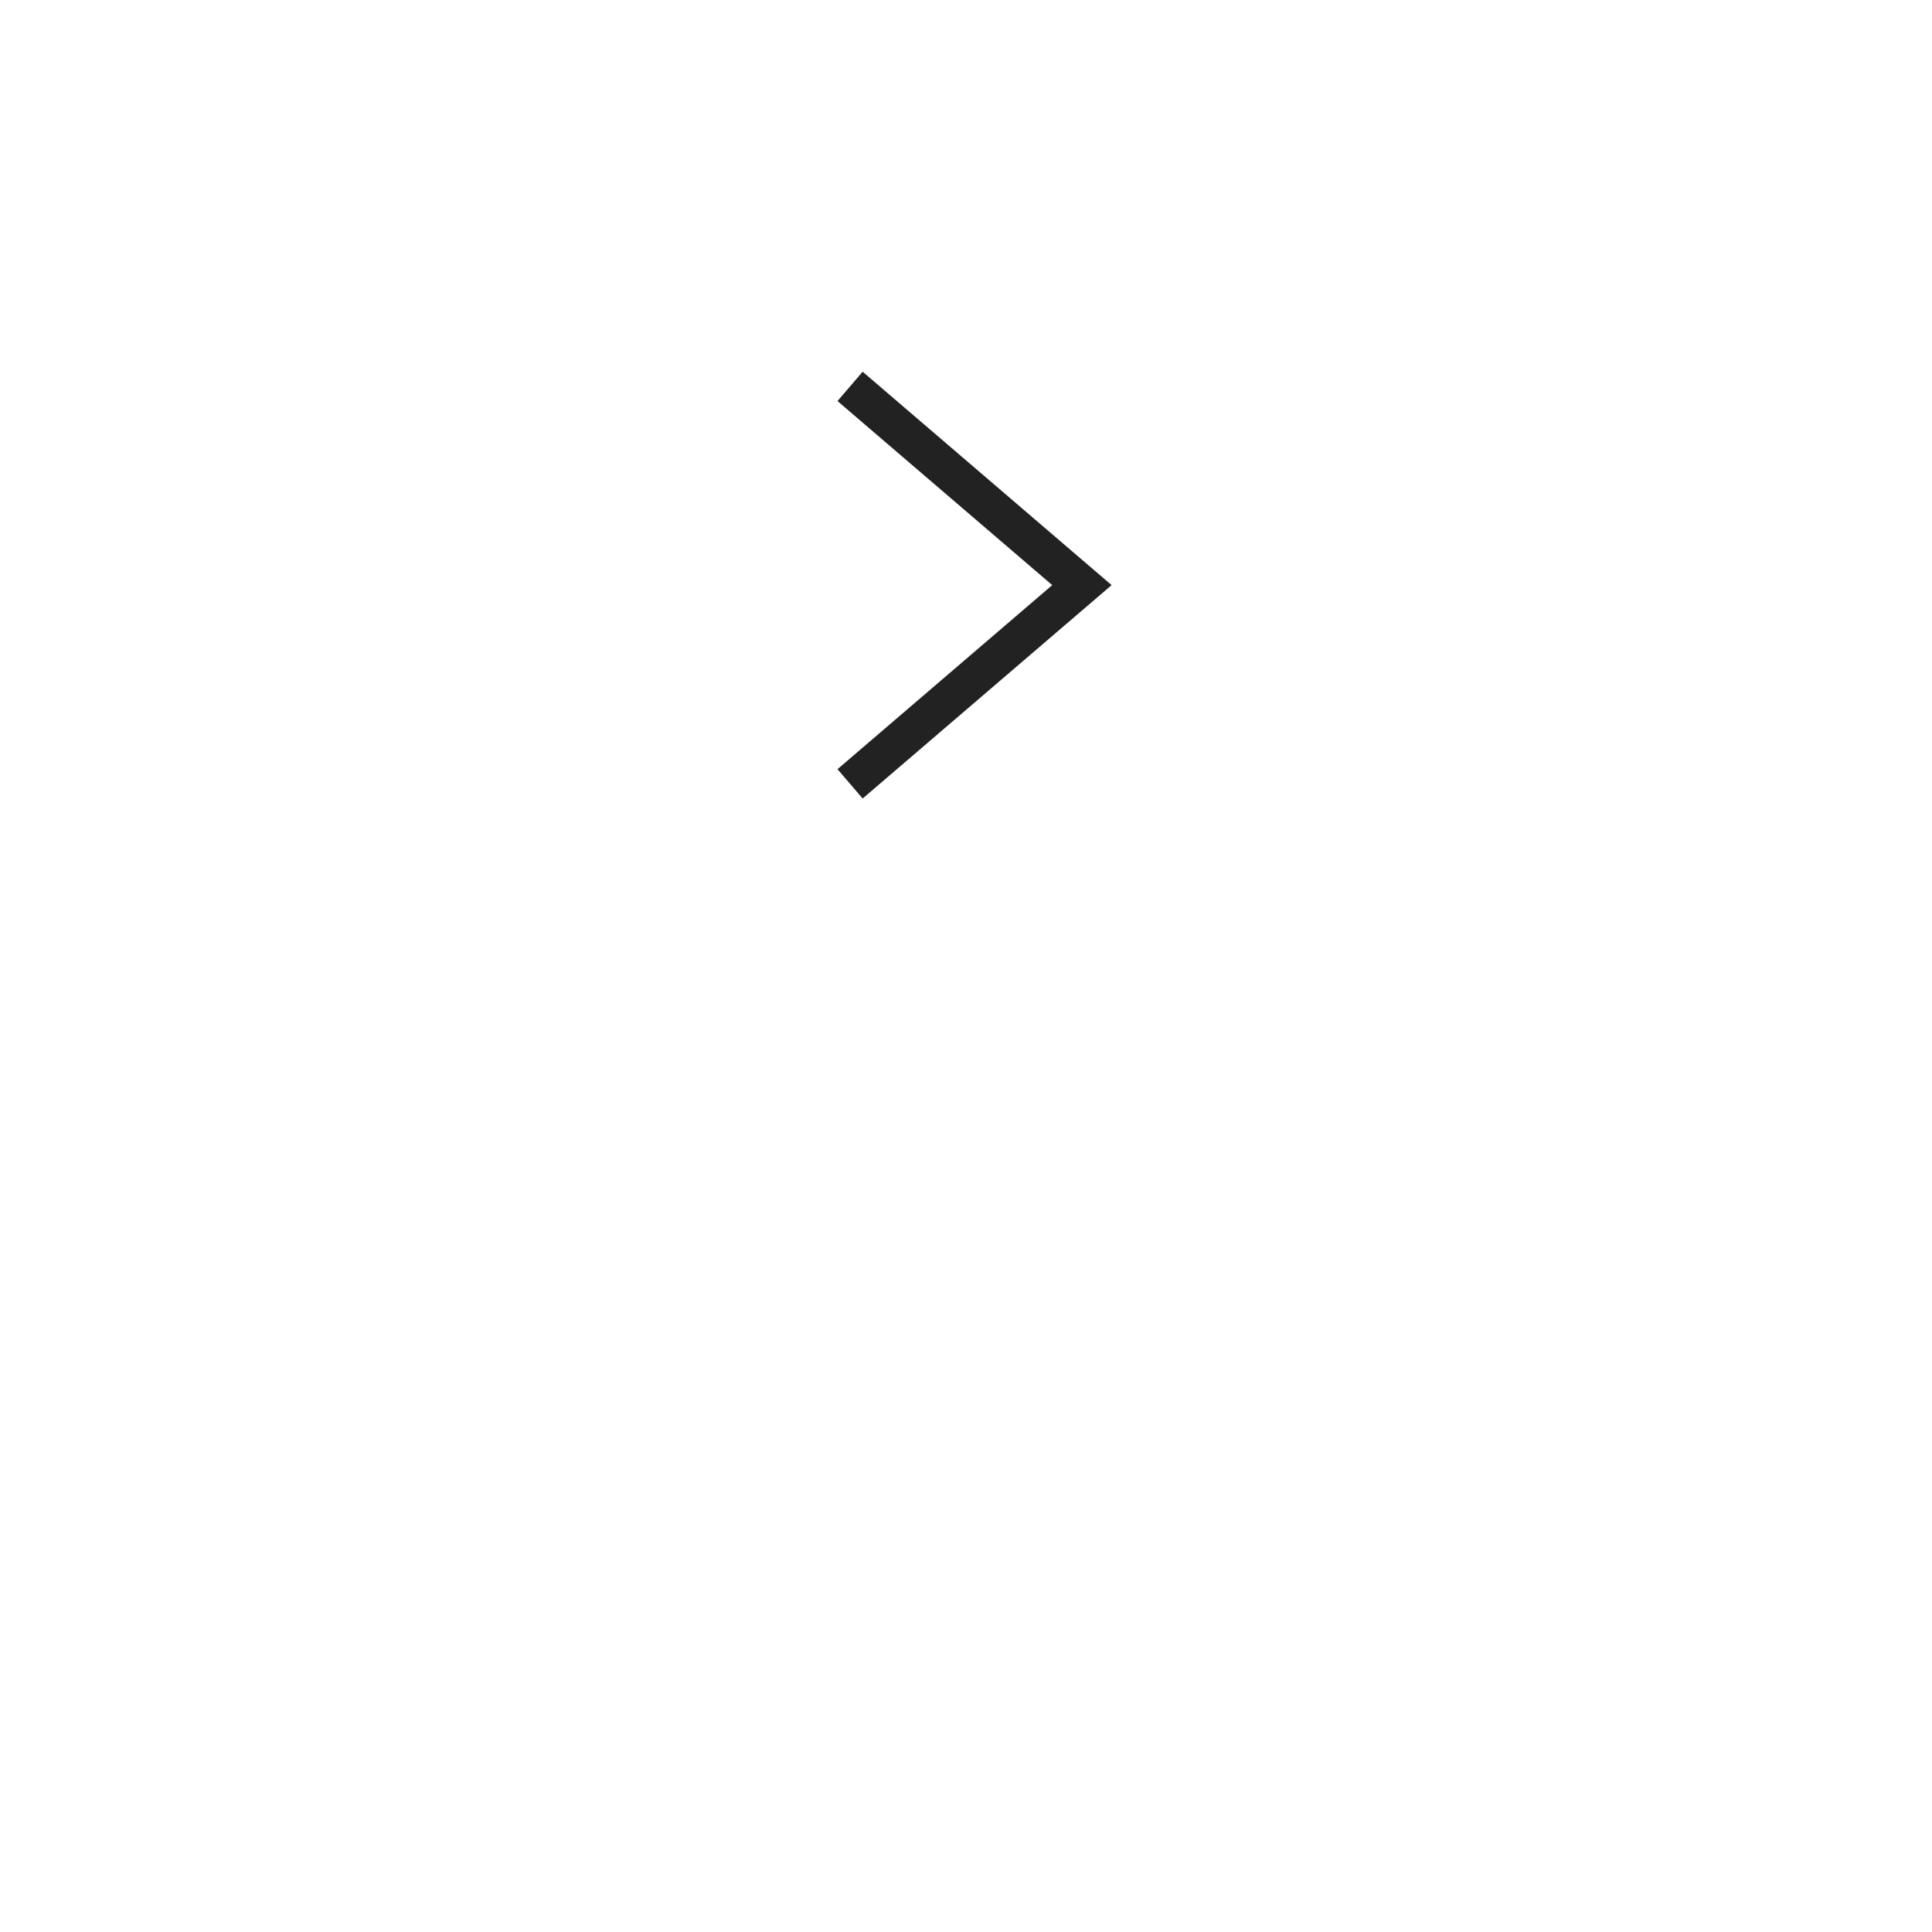
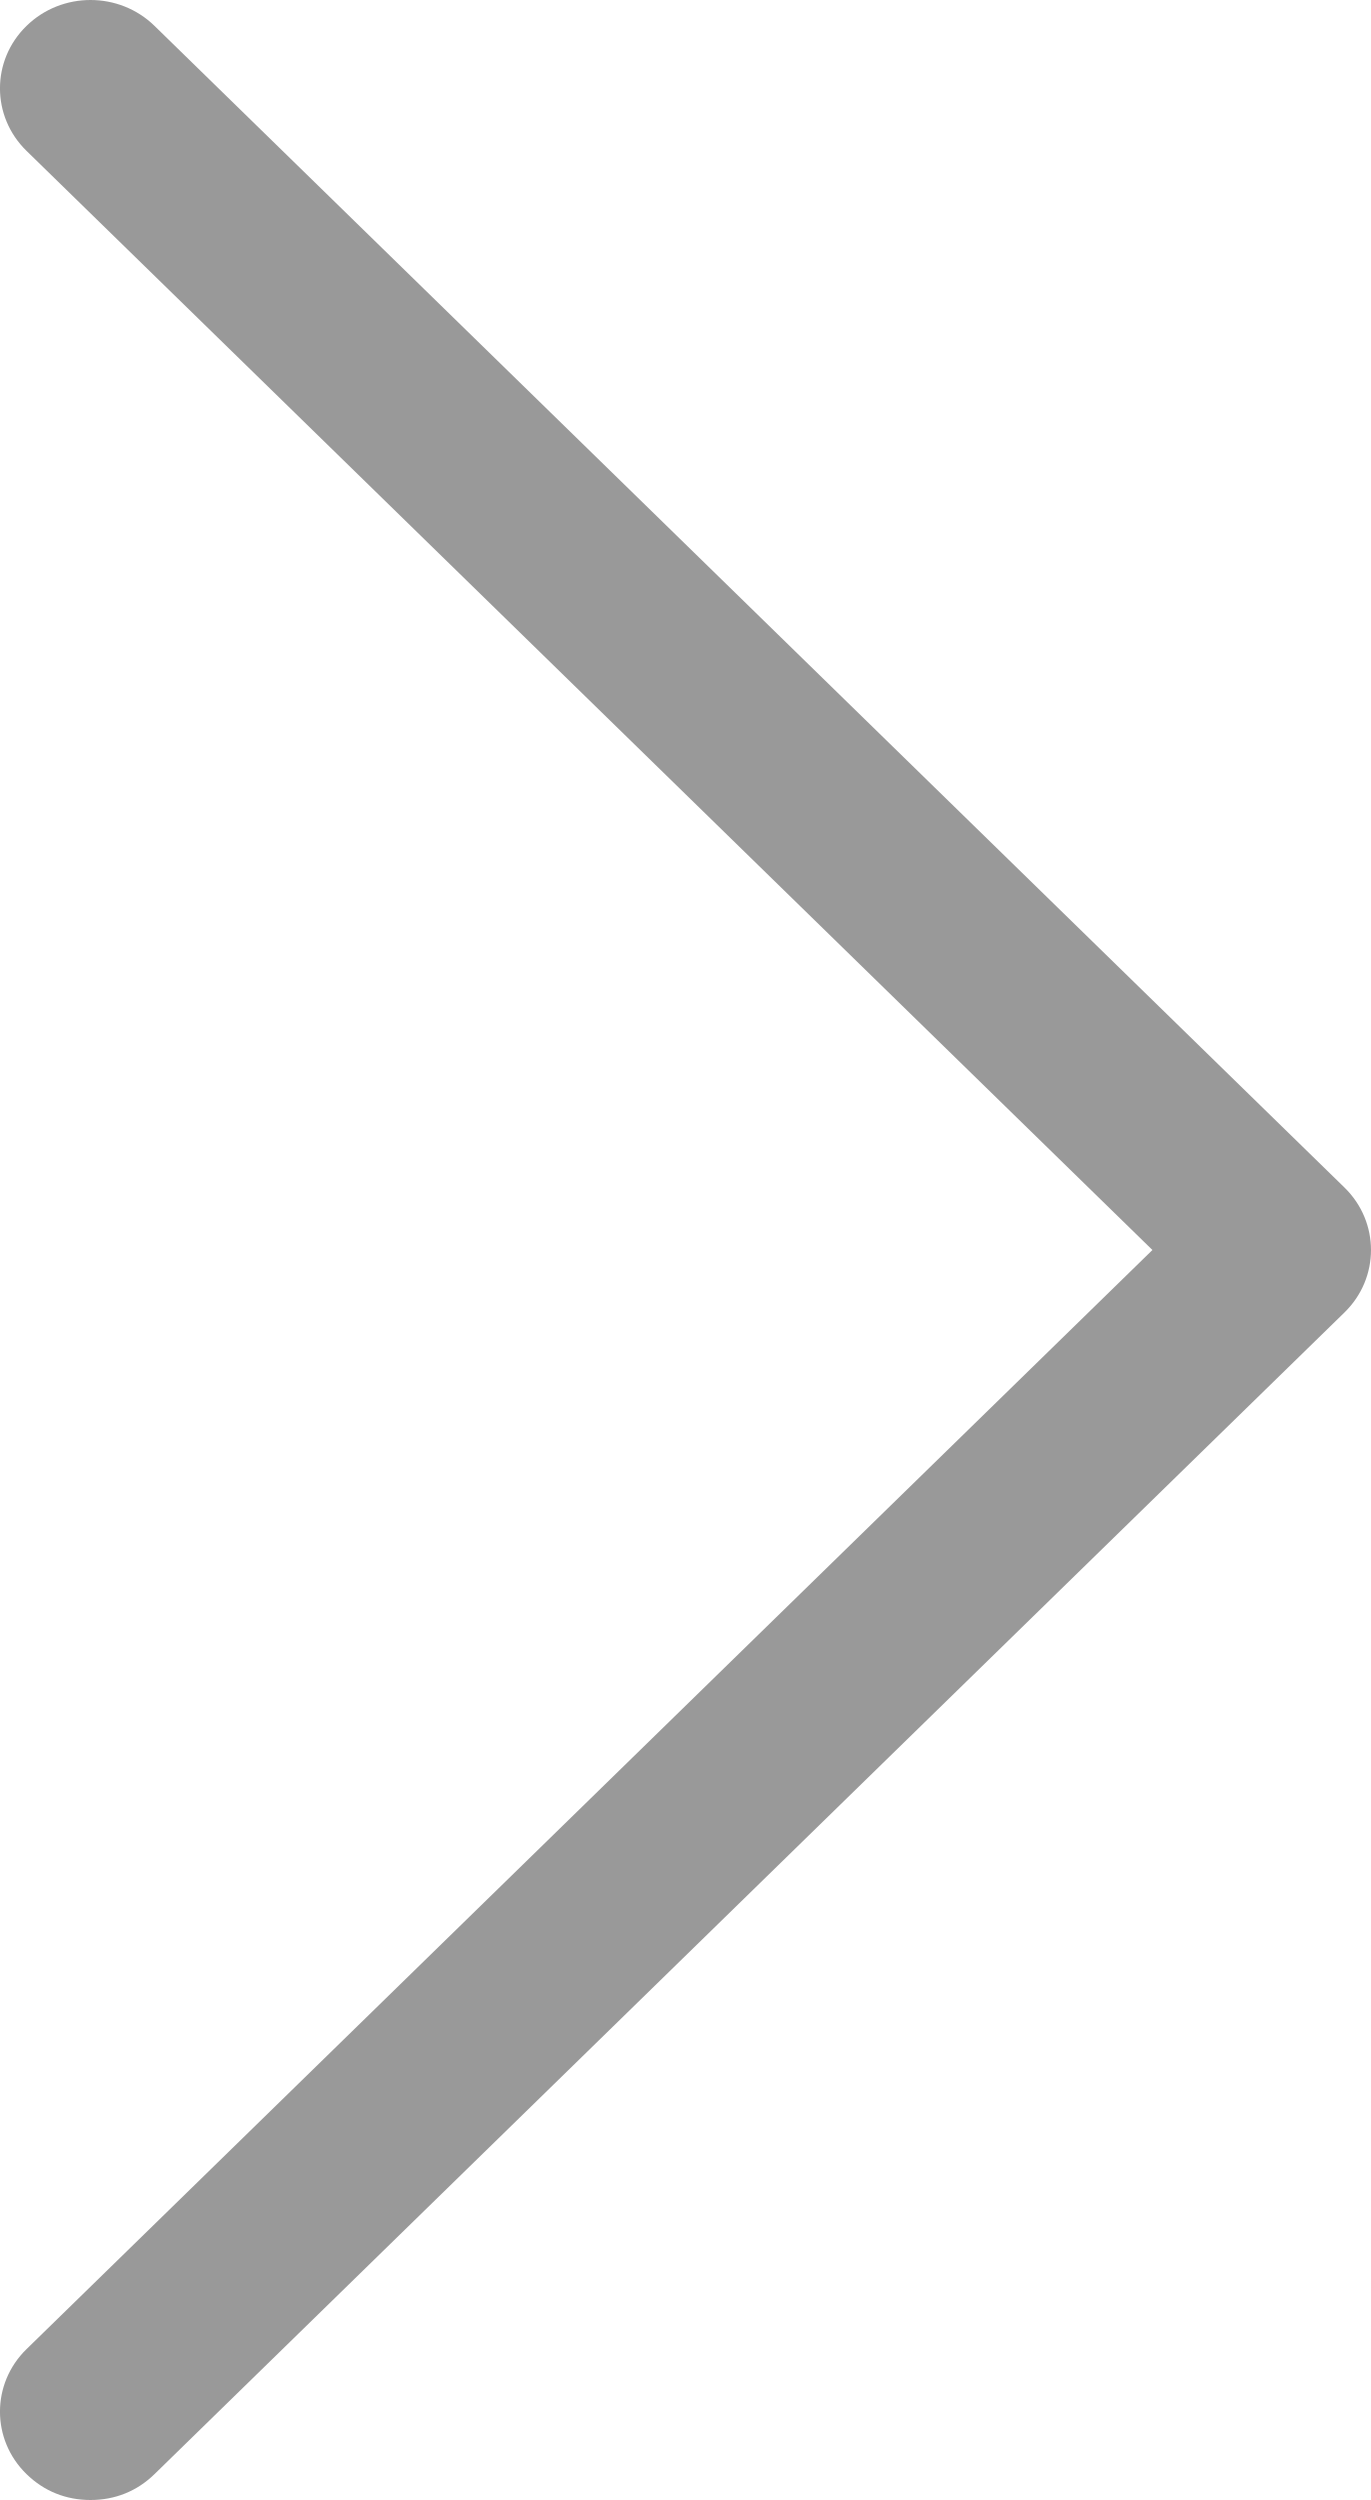
- <svg xmlns="http://www.w3.org/2000/svg" width="50px" height="50px" viewBox="0 0 50 50" version="1.1">
-   <defs>
-     <filter x="-18.3%" y="-13.0%" width="136.7%" height="133.7%" filterUnits="objectBoundingBox" id="filter-1">
-       <feOffset dx="0" dy="10" in="SourceAlpha" result="shadowOffsetOuter1" />
-       <feGaussianBlur stdDeviation="13" in="shadowOffsetOuter1" result="shadowBlurOuter1" />
-       <feColorMatrix values="0 0 0 0 0   0 0 0 0 0   0 0 0 0 0  0 0 0 0.192 0" type="matrix" in="shadowBlurOuter1" result="shadowMatrixOuter1" />
-       <feMerge>
-         <feMergeNode in="shadowMatrixOuter1" />
-         <feMergeNode in="SourceGraphic" />
-       </feMerge>
-     </filter>
-   </defs>
-   <g id="UI" stroke="none" stroke-width="1" fill="none" fill-rule="evenodd" transform="translate(-1613, -154)">
-     <g id="calendar" transform="translate(1385, 98)" stroke="#232221">
-       <g id="calendar-active" transform="translate(75, 0)">
-         <g id="calendar" filter="url(#filter-1)" transform="translate(0, 34)">
-           <polyline id="Triangle" transform="translate(178, 37.14286) rotate(-270) translate(-178, -37.14286) " points="172.857 40.143 178 34.143 178 34.143 183.143 40.143" />
+ <svg xmlns="http://www.w3.org/2000/svg" width="17px" height="31px" viewBox="0 0 17 31" version="1.1">
+   <defs />
+   <g id="768-список-заказов" stroke="none" stroke-width="1" fill="none" fill-rule="evenodd" transform="translate(-734, -437)" opacity="0.4">
+     <g id="Group-6" transform="translate(681, 245)" fill="#000000" fill-rule="nonzero">
+       <g id="Group-3" transform="translate(5, 51)">
+         <g id="right-arrow-13" transform="translate(48, 141)">
+           <path d="M1.916,30.679 C1.697,30.893 1.424,31 1.122,31 C0.821,31 0.548,30.893 0.329,30.679 C-0.11,30.252 -0.11,29.557 0.329,29.129 L14.29,15.5 L0.329,1.871 C-0.11,1.443 -0.11,0.748 0.329,0.321 C0.767,-0.107 1.478,-0.107 1.916,0.321 L16.671,14.725 C17.11,15.153 17.11,15.847 16.671,16.275 L1.916,30.679 Z" id="Shape" />
        </g>
      </g>
    </g>
  </g>
</svg>
